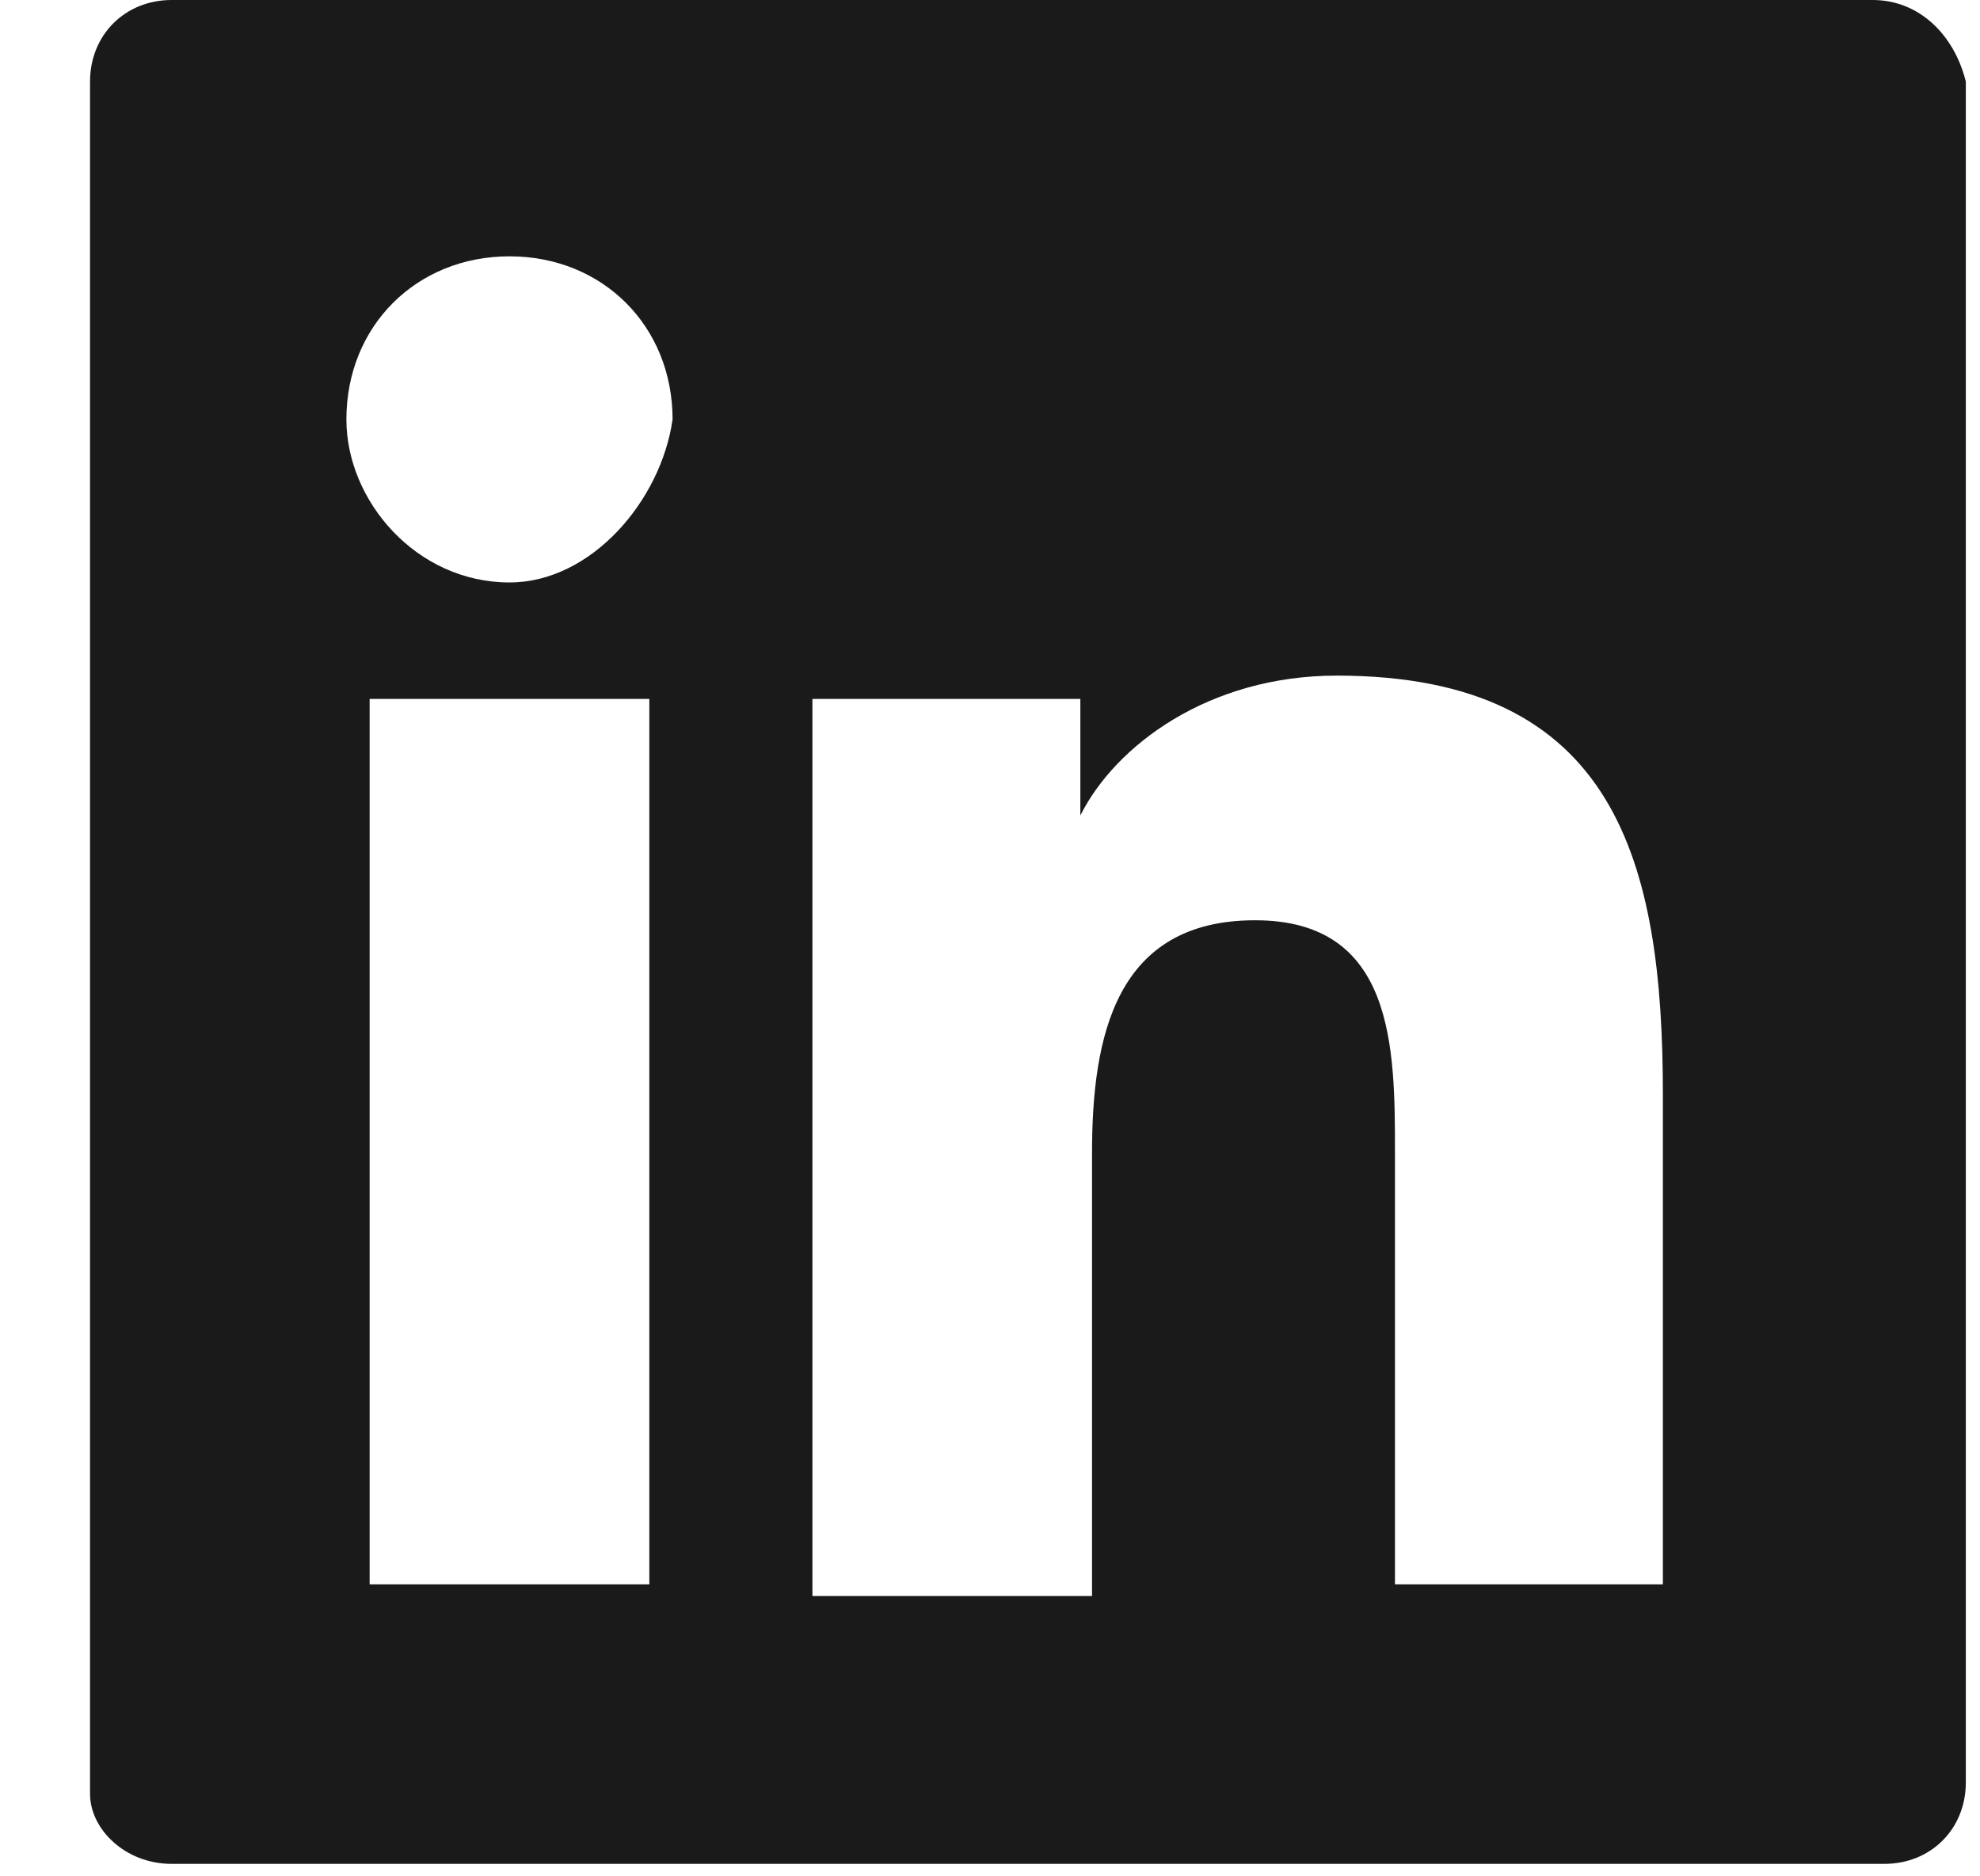
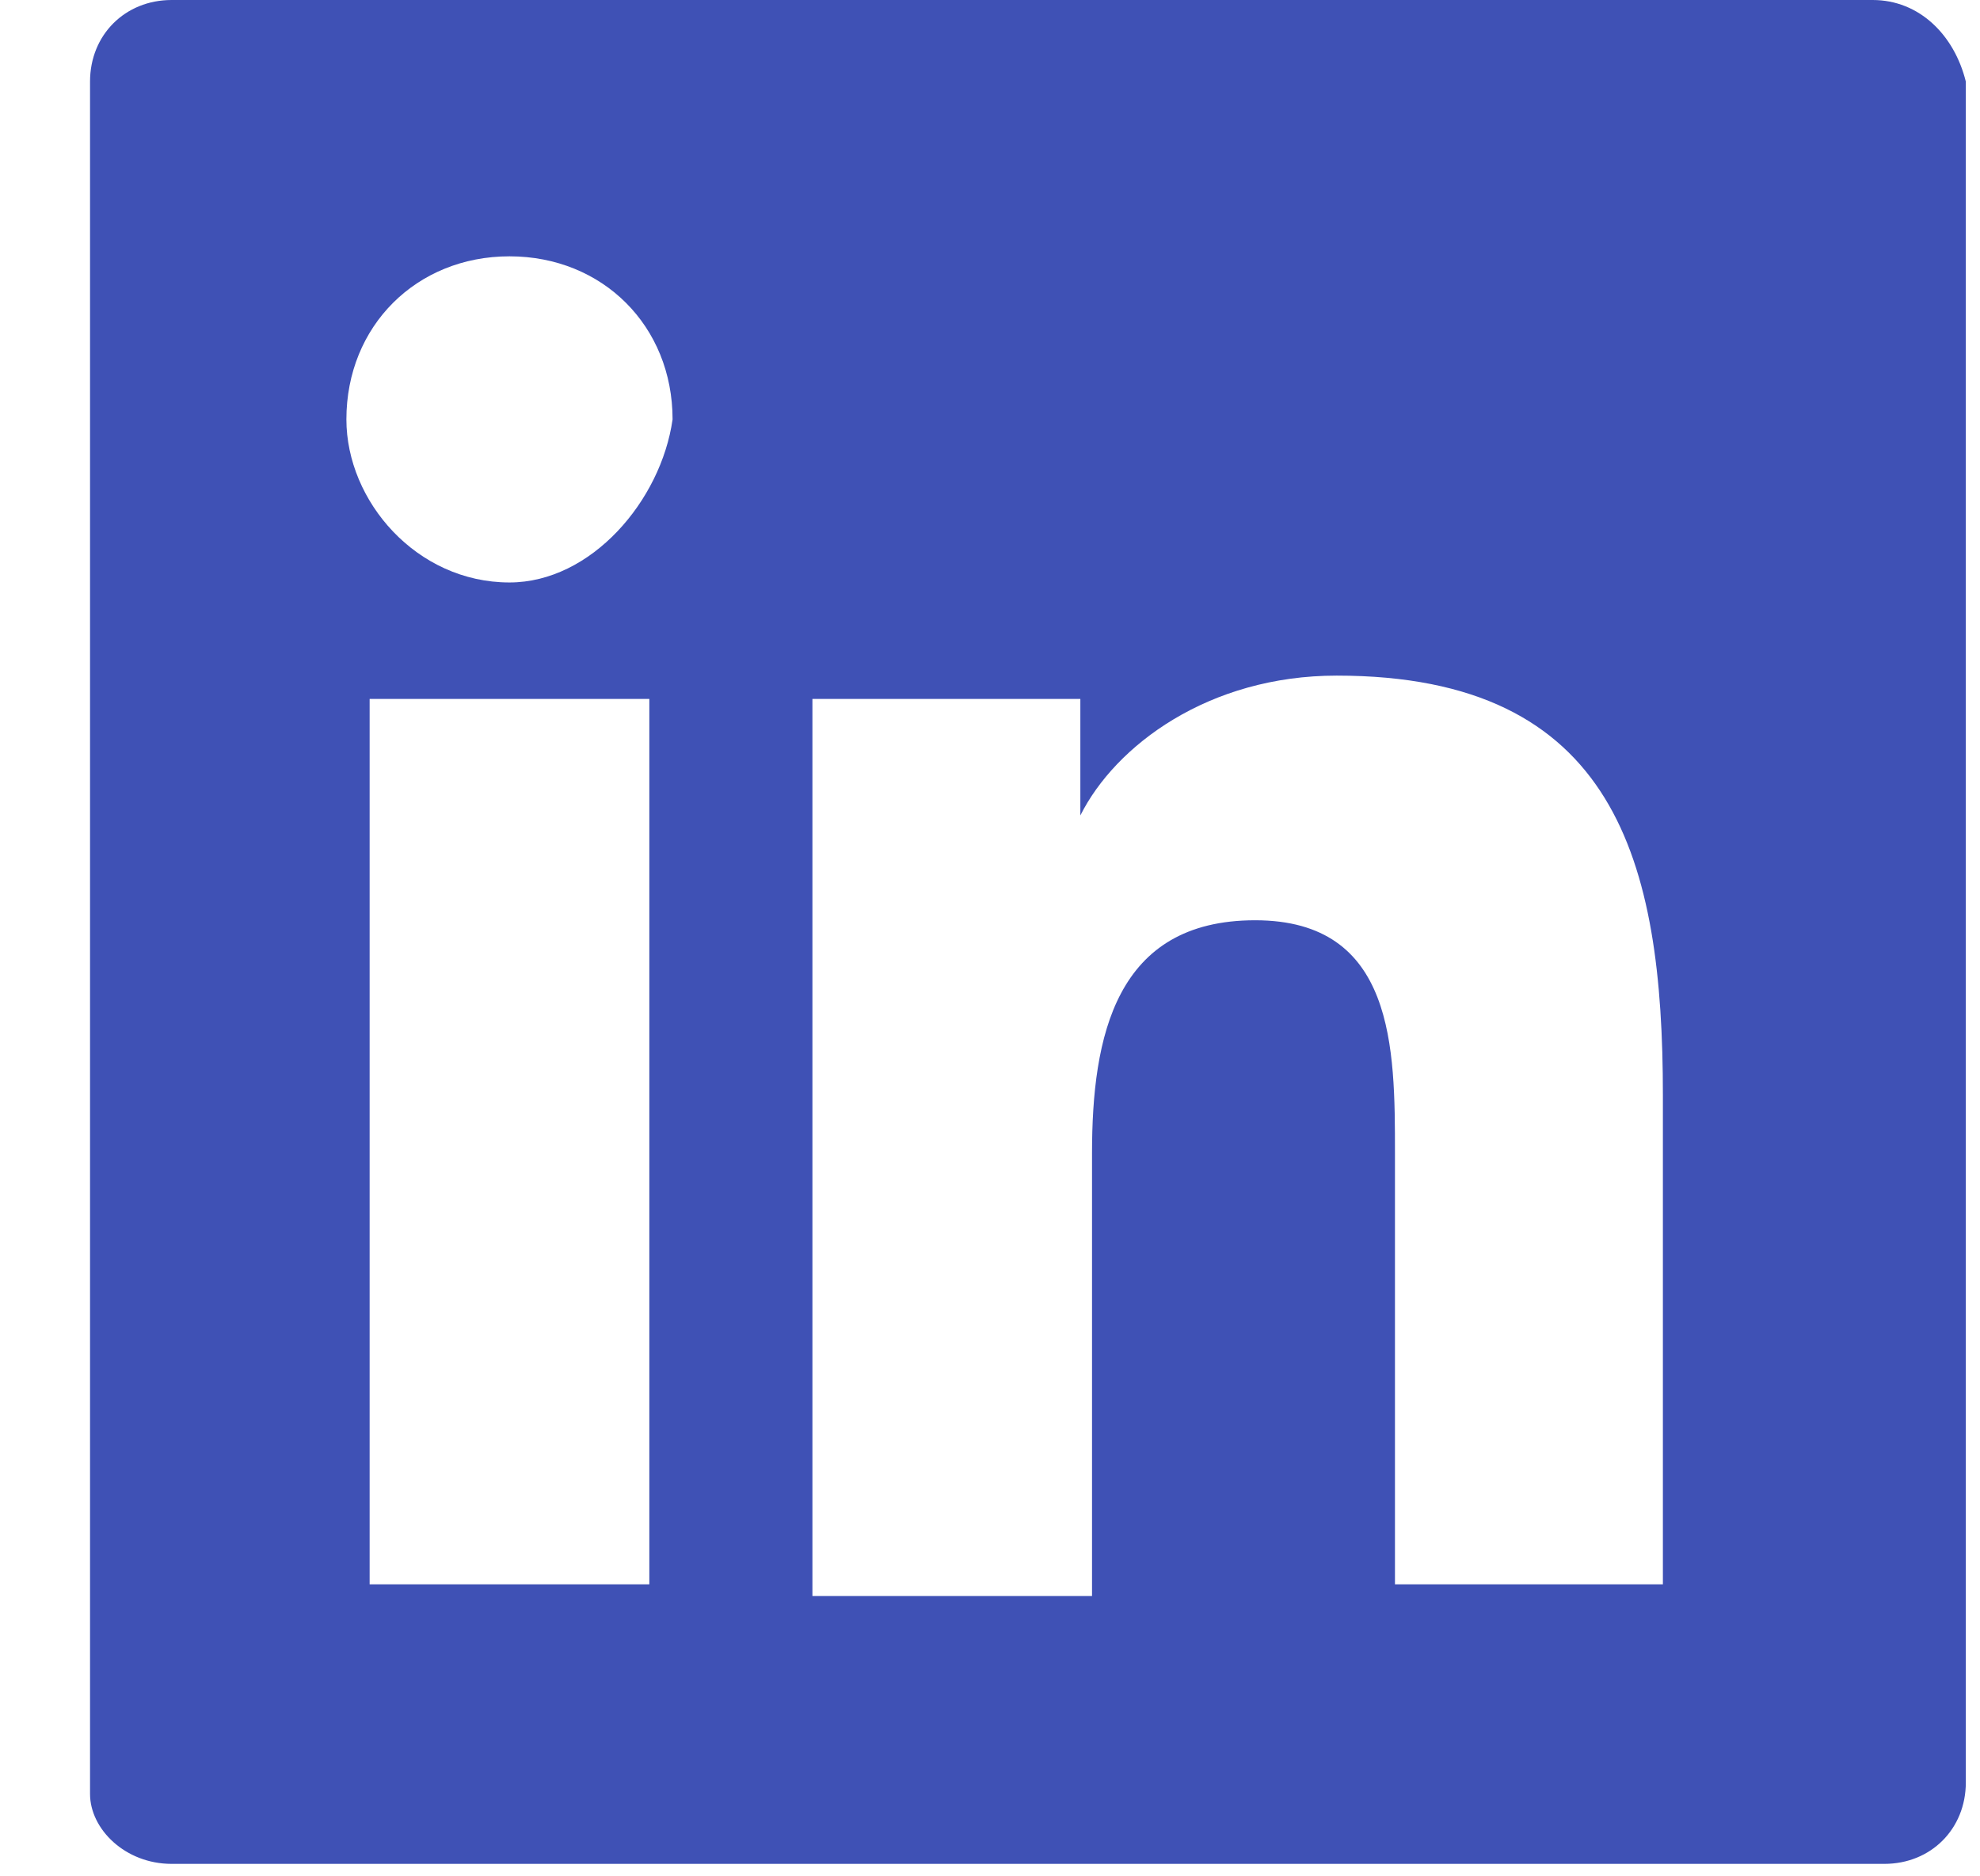
- <svg xmlns="http://www.w3.org/2000/svg" width="19" height="18" viewBox="0 0 19 18" fill="none">
-   <path d="M17.97 0H1.647C1.2 0 0.864 0.335 0.864 0.783V17.217C0.864 17.553 1.2 17.888 1.647 17.888H18.082C18.529 17.888 18.864 17.553 18.864 17.106V0.783C18.753 0.335 18.417 0 17.97 0ZM3.547 15.205V6.708H6.231V15.205H3.547ZM4.889 5.59C3.995 5.59 3.324 4.807 3.324 4.025C3.324 3.13 3.995 2.46 4.889 2.46C5.784 2.46 6.454 3.13 6.454 4.025C6.343 4.807 5.672 5.59 4.889 5.59ZM16.069 15.205H13.386V11.068C13.386 10.062 13.386 8.832 12.044 8.832C10.703 8.832 10.479 9.95 10.479 11.068V15.317H7.796V6.708H10.367V7.826C10.703 7.155 11.597 6.484 12.827 6.484C15.51 6.484 15.957 8.273 15.957 10.509V15.205H16.069Z" fill="#1A1A1A" />
+ <svg xmlns="http://www.w3.org/2000/svg" width="19" height="18" viewBox="0 0 19 18" fill="#3F51B5">
+   <path d="M17.97 0H1.647C1.2 0 0.864 0.335 0.864 0.783V17.217C0.864 17.553 1.2 17.888 1.647 17.888H18.082C18.529 17.888 18.864 17.553 18.864 17.106V0.783C18.753 0.335 18.417 0 17.97 0ZM3.547 15.205V6.708H6.231V15.205H3.547ZM4.889 5.59C3.995 5.59 3.324 4.807 3.324 4.025C3.324 3.13 3.995 2.46 4.889 2.46C5.784 2.46 6.454 3.13 6.454 4.025C6.343 4.807 5.672 5.59 4.889 5.59ZM16.069 15.205H13.386V11.068C13.386 10.062 13.386 8.832 12.044 8.832C10.703 8.832 10.479 9.95 10.479 11.068V15.317H7.796V6.708H10.367V7.826C10.703 7.155 11.597 6.484 12.827 6.484C15.51 6.484 15.957 8.273 15.957 10.509V15.205H16.069Z" />
</svg>
